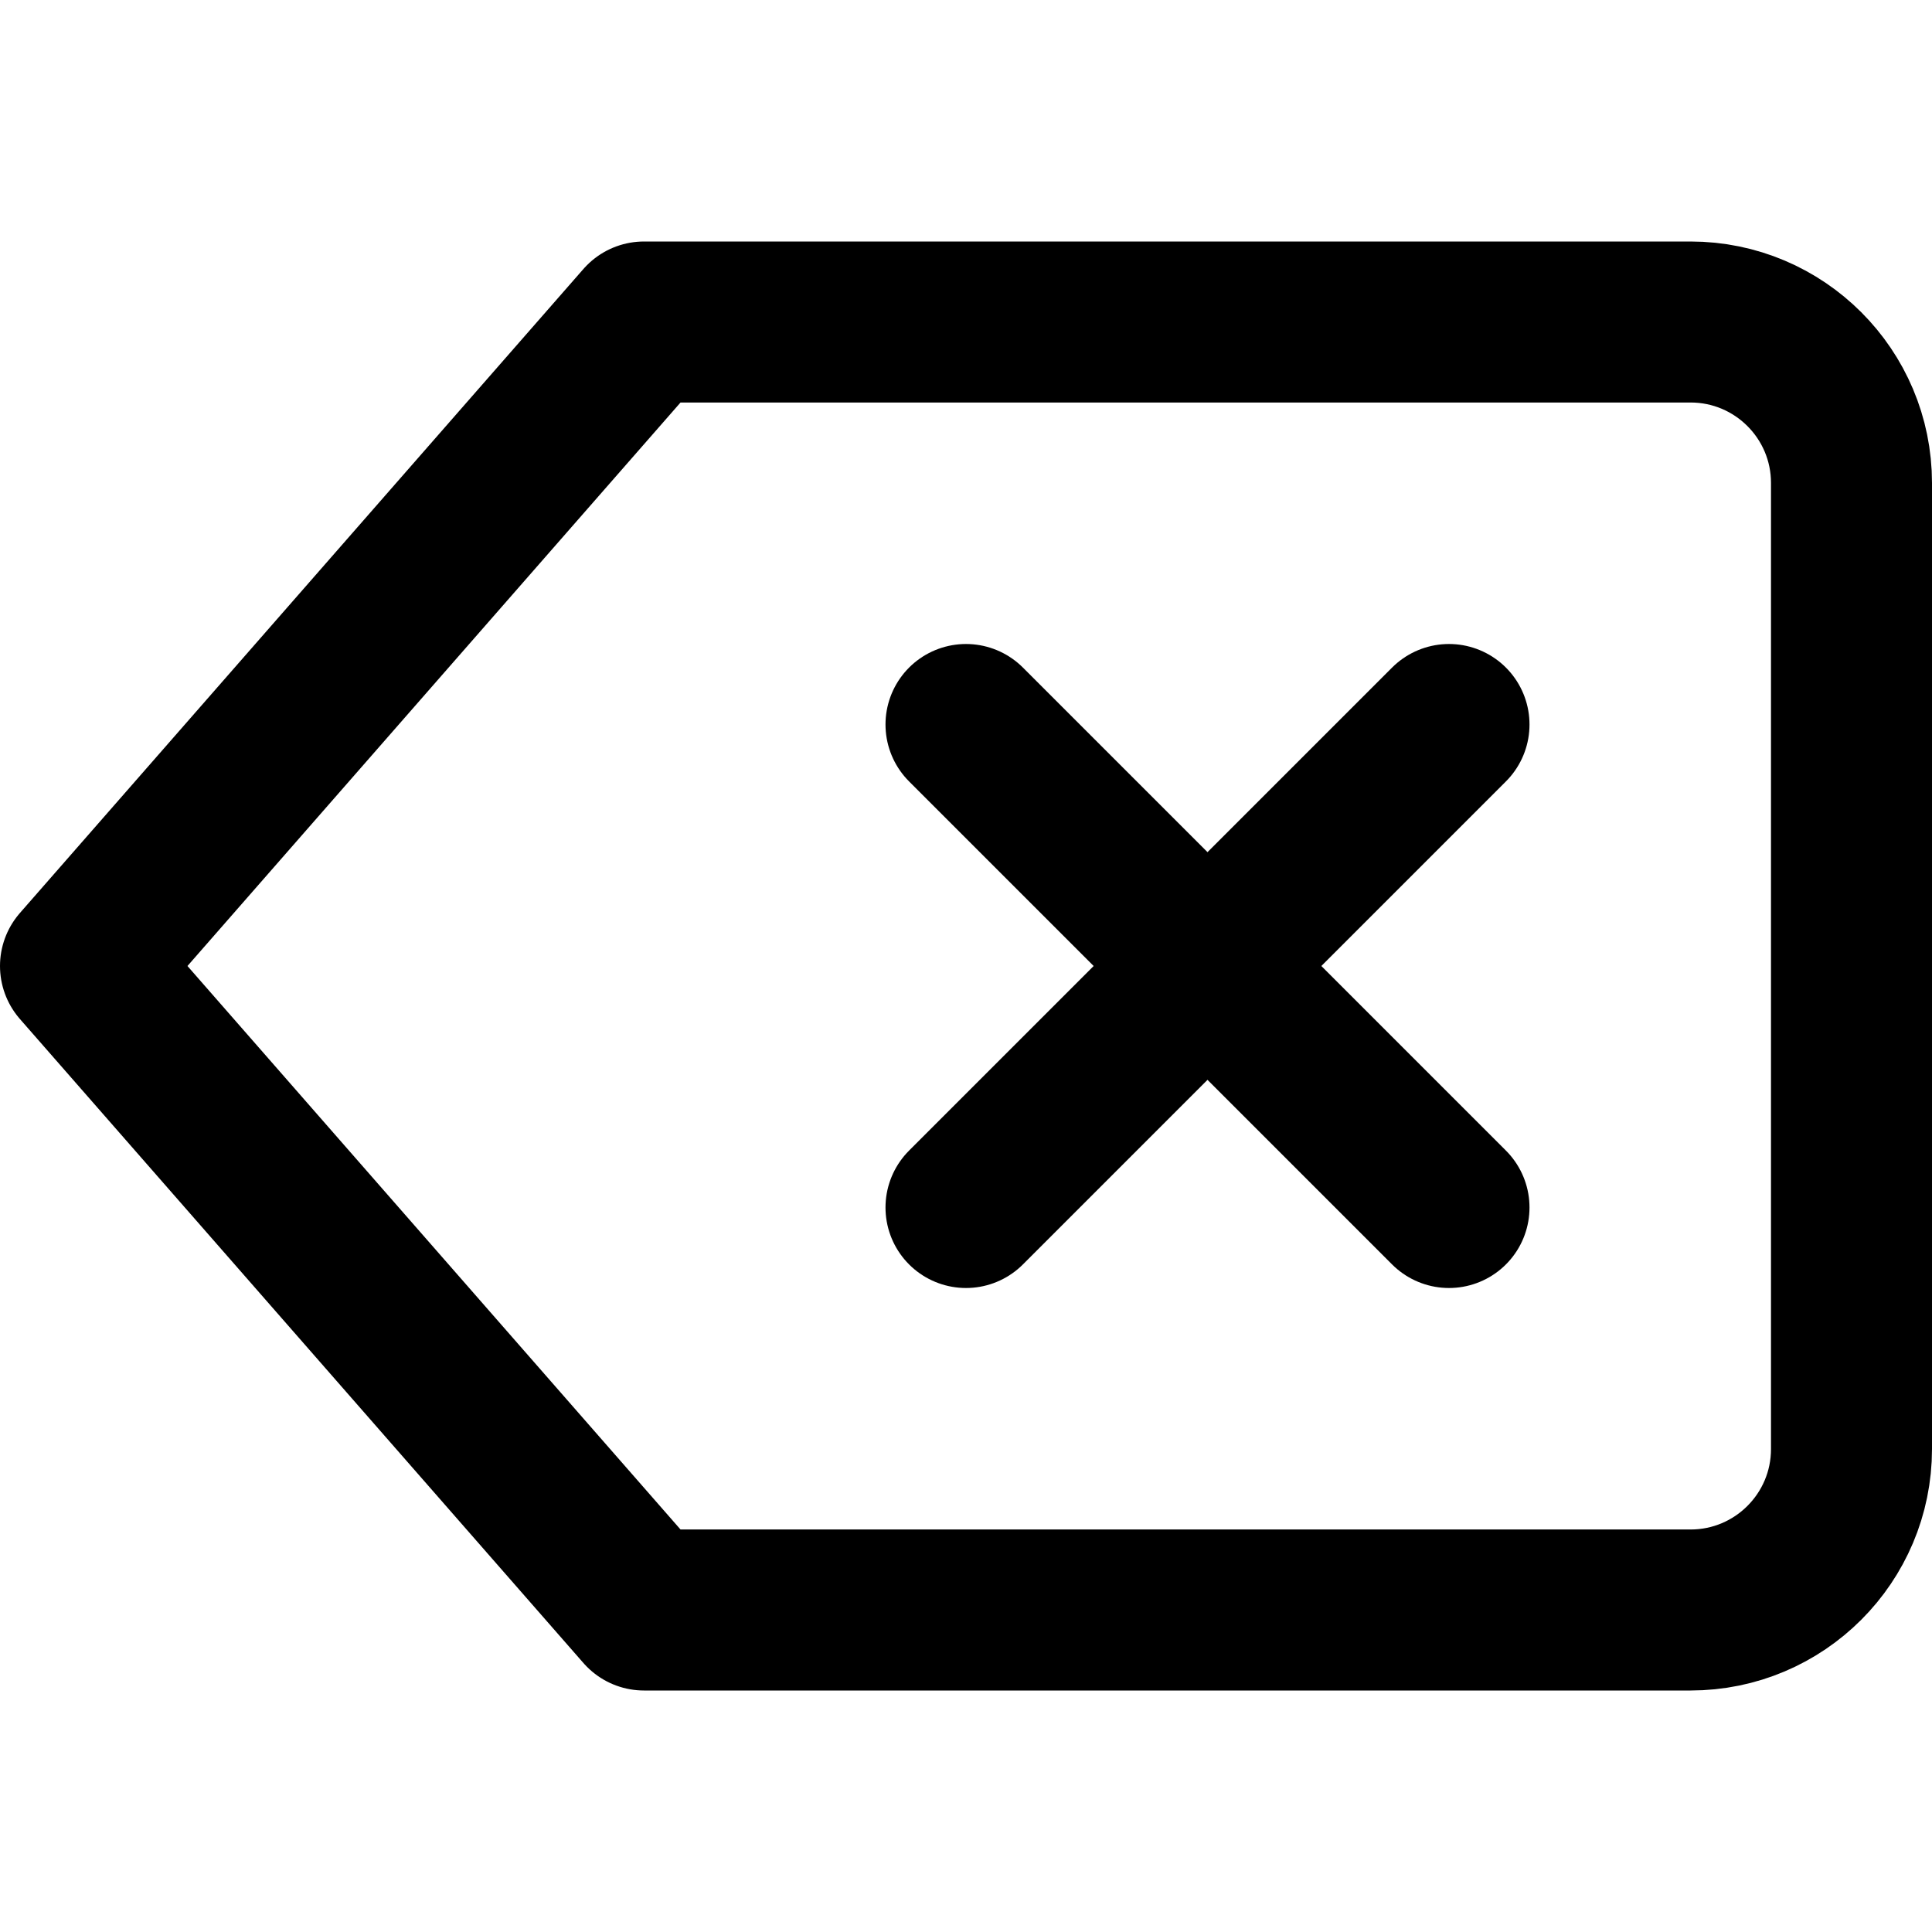
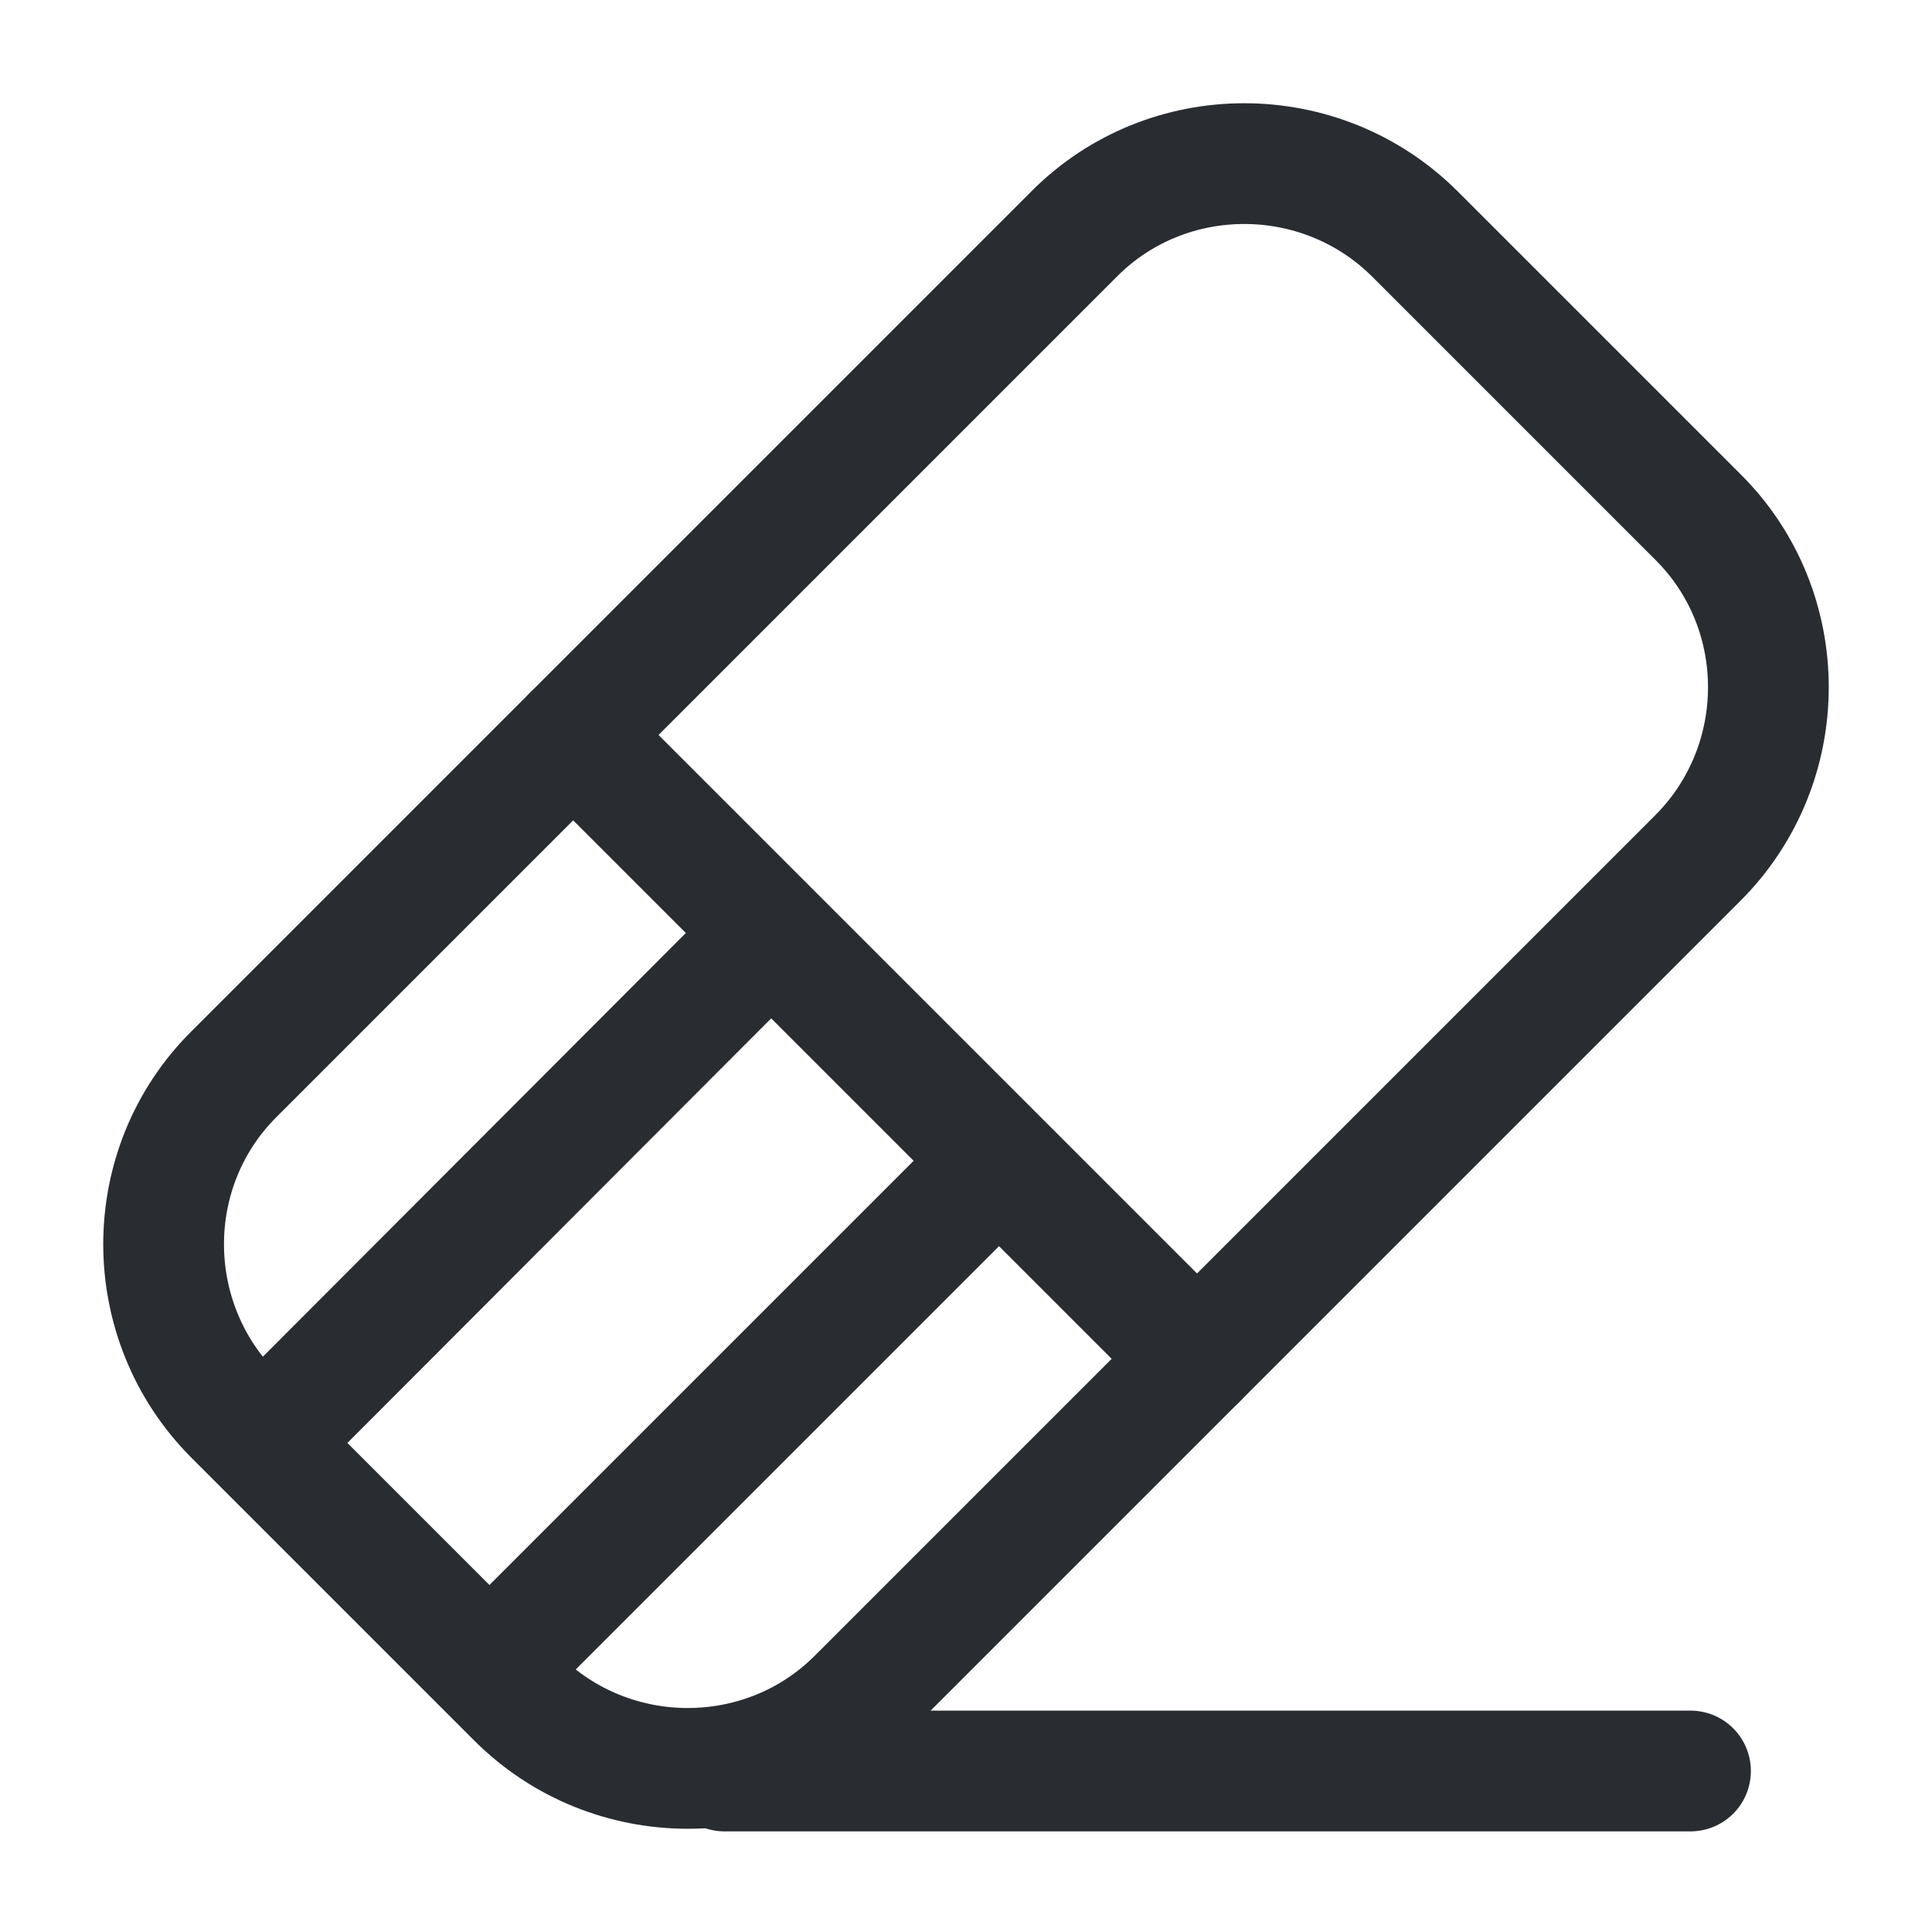
- <svg xmlns="http://www.w3.org/2000/svg" width="24" height="24" viewBox="0 0 24 24" fill="none" stroke="#000000" stroke-width="2" stroke-linecap="round" stroke-linejoin="round">
-   <path d="M21 4H8l-7 8 7 8h13a2 2 0 002-2V6a2 2 0 00-2-2z" />
-   <line x1="18" y1="9" x2="12" y2="15" />
-   <line x1="12" y1="9" x2="18" y2="15" />
+ <svg xmlns="http://www.w3.org/2000/svg" width="800px" height="800px" viewBox="0 0 24 24" fill="none">
+   <path d="M9 22H21" stroke="#292D32" stroke-width="1.5" stroke-linecap="round" stroke-linejoin="round" />
+   <path d="M2.91 17.58L6.42 21.09C7.59 22.26 9.5 22.26 10.66 21.09L21.09 10.66C22.26 9.49 22.26 7.58 21.09 6.42L17.58 2.91C16.41 1.74 14.5 1.74 13.34 2.91L2.91 13.34C1.74 14.5 1.74 16.41 2.91 17.58Z" stroke="#292D32" stroke-width="1.5" stroke-linecap="round" stroke-linejoin="round" />
+   <path d="M7.12 9.13L14.87 16.88" stroke="#292D32" stroke-width="1.5" stroke-linecap="round" stroke-linejoin="round" />
+   <path d="M3.52 17.66L9.17 12" stroke="#292D32" stroke-width="1.5" stroke-linecap="round" stroke-linejoin="round" />
+   <path d="M6.34 20.49L12 14.83" stroke="#292D32" stroke-width="1.5" stroke-linecap="round" stroke-linejoin="round" />
</svg>
